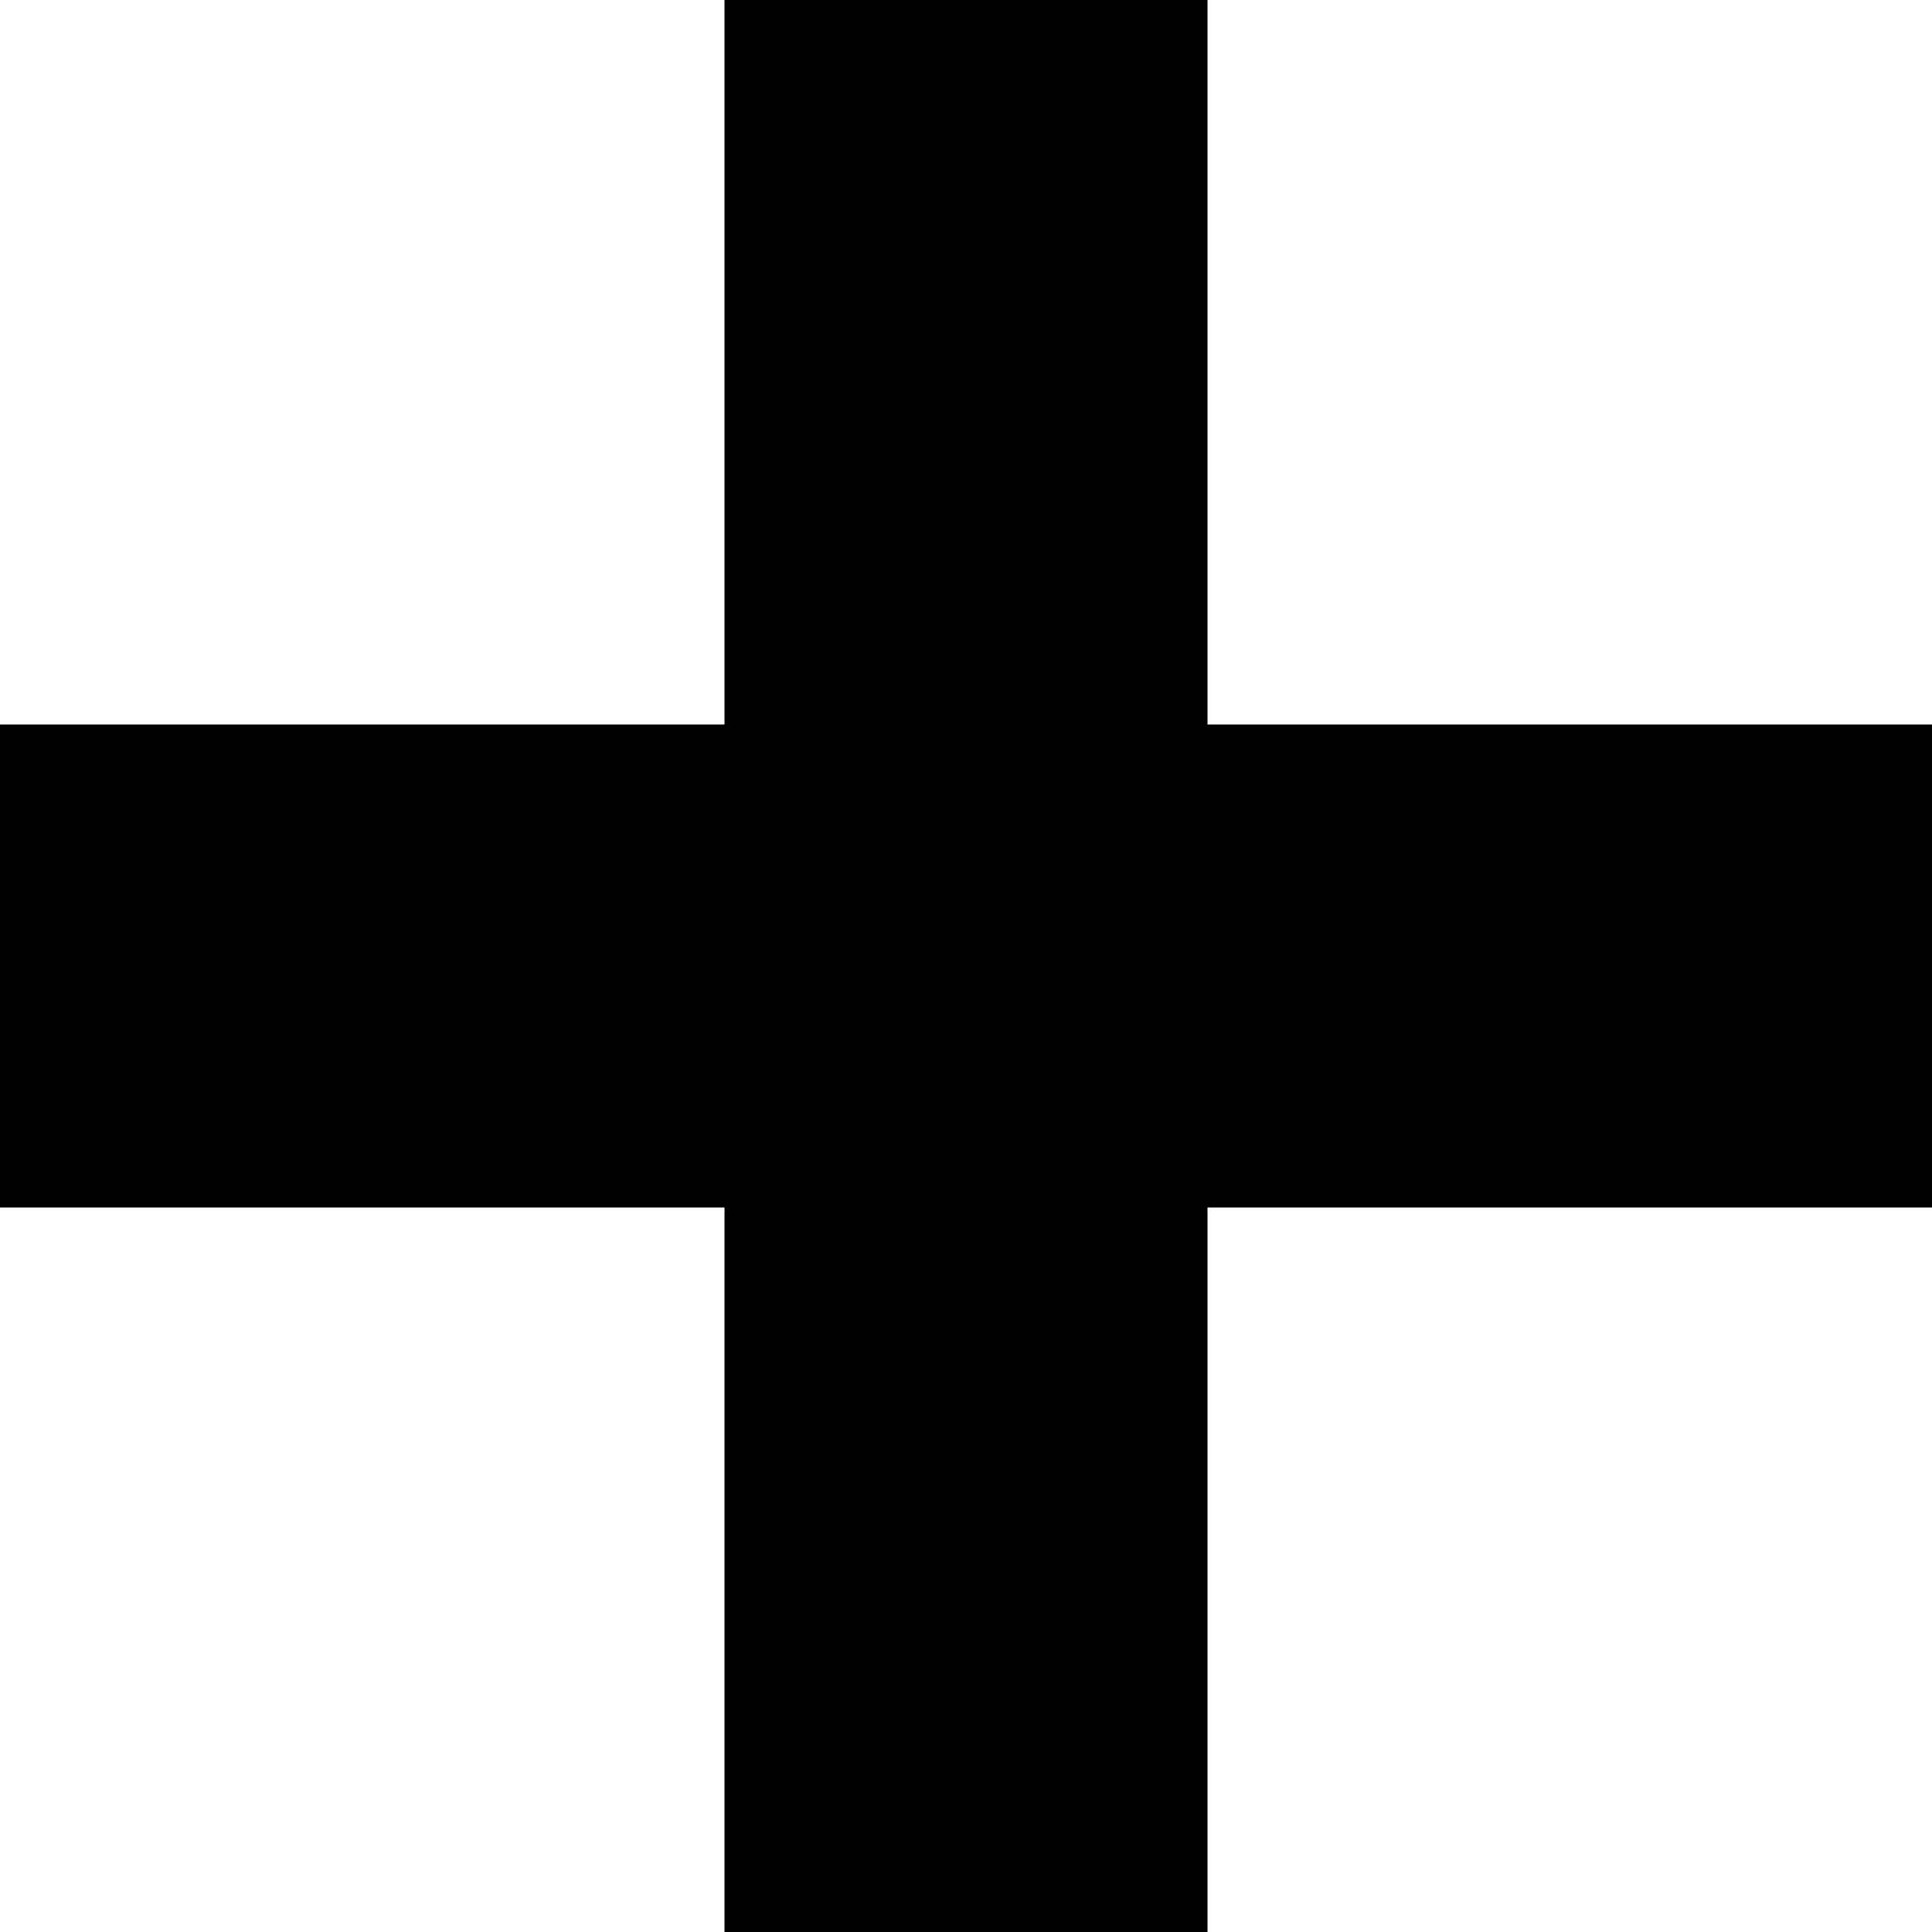
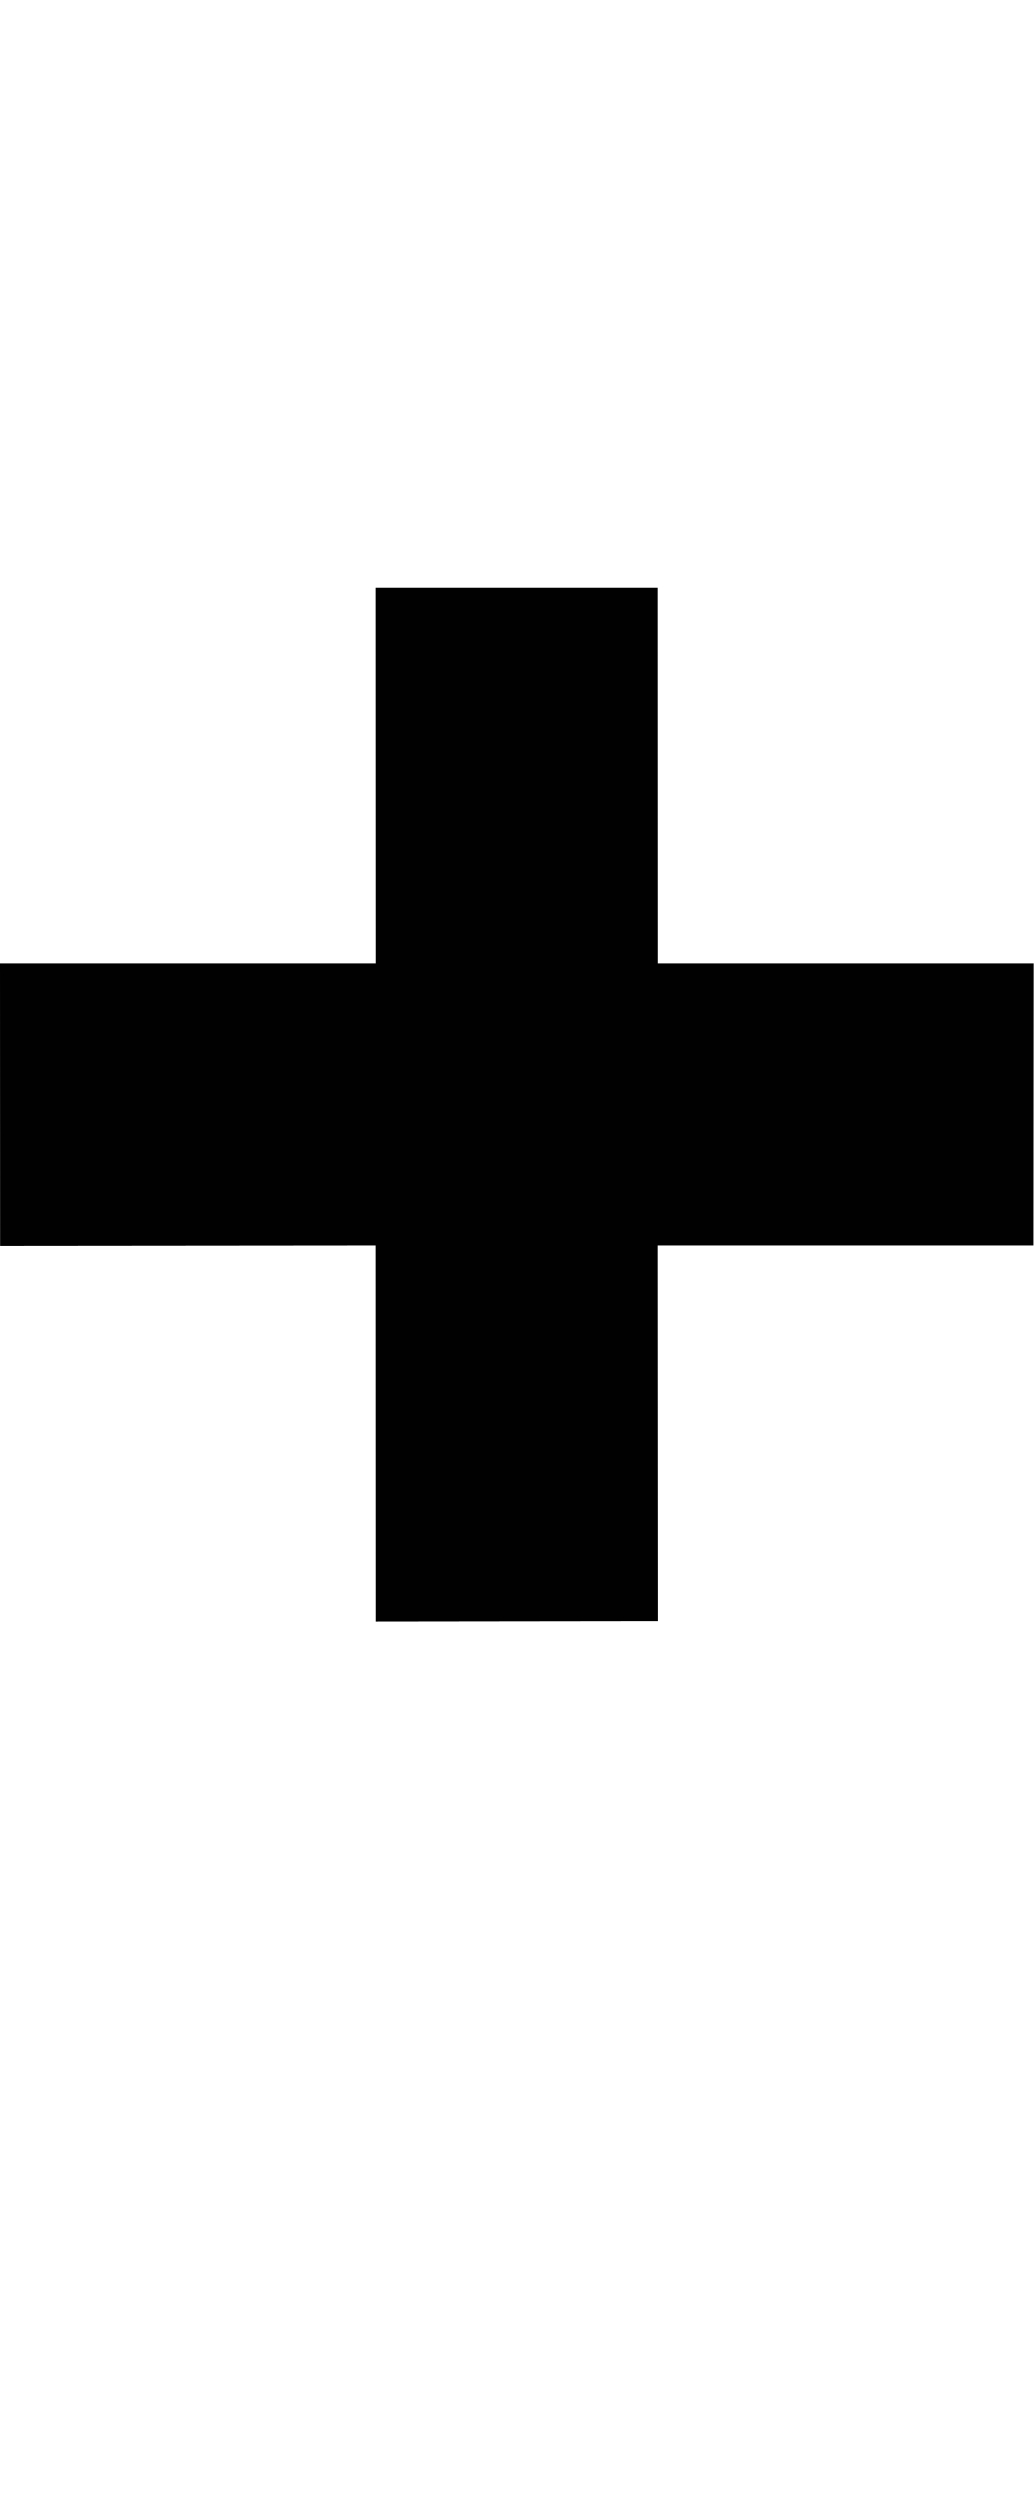
- <svg xmlns="http://www.w3.org/2000/svg" version="1.1" x="0px" y="0px" width="32px" height="32px" viewBox="0 0 32 32" style="enable-background:new 0 0 32 32;" xml:space="preserve">
-   <g id="Layer_1">
- </g>
-   <g id="plus">
-     <polygon style="fill:#010101;" points="32,12 20,12 20,0 12,0 12,12 0,12 0,20 12,20 12,32 20,32 20,20 32,20  " />
-   </g>
+ <svg xmlns="http://www.w3.org/2000/svg" version="1.1" id="Layer_1" x="0px" y="0px" width="17.779px" height="43px" viewBox="0 0 17.779 43" style="enable-background:new 0 0 17.779 43;" xml:space="preserve">
+   <polygon style="fill:#010101;" points="6.461,10.109 6.463,16.57 0,16.57 0.002,21.43 6.461,21.422 6.463,27.891 11.316,27.883   11.312,21.422 17.775,21.422 17.779,16.57 11.314,16.57 11.312,10.109 " />
</svg>
